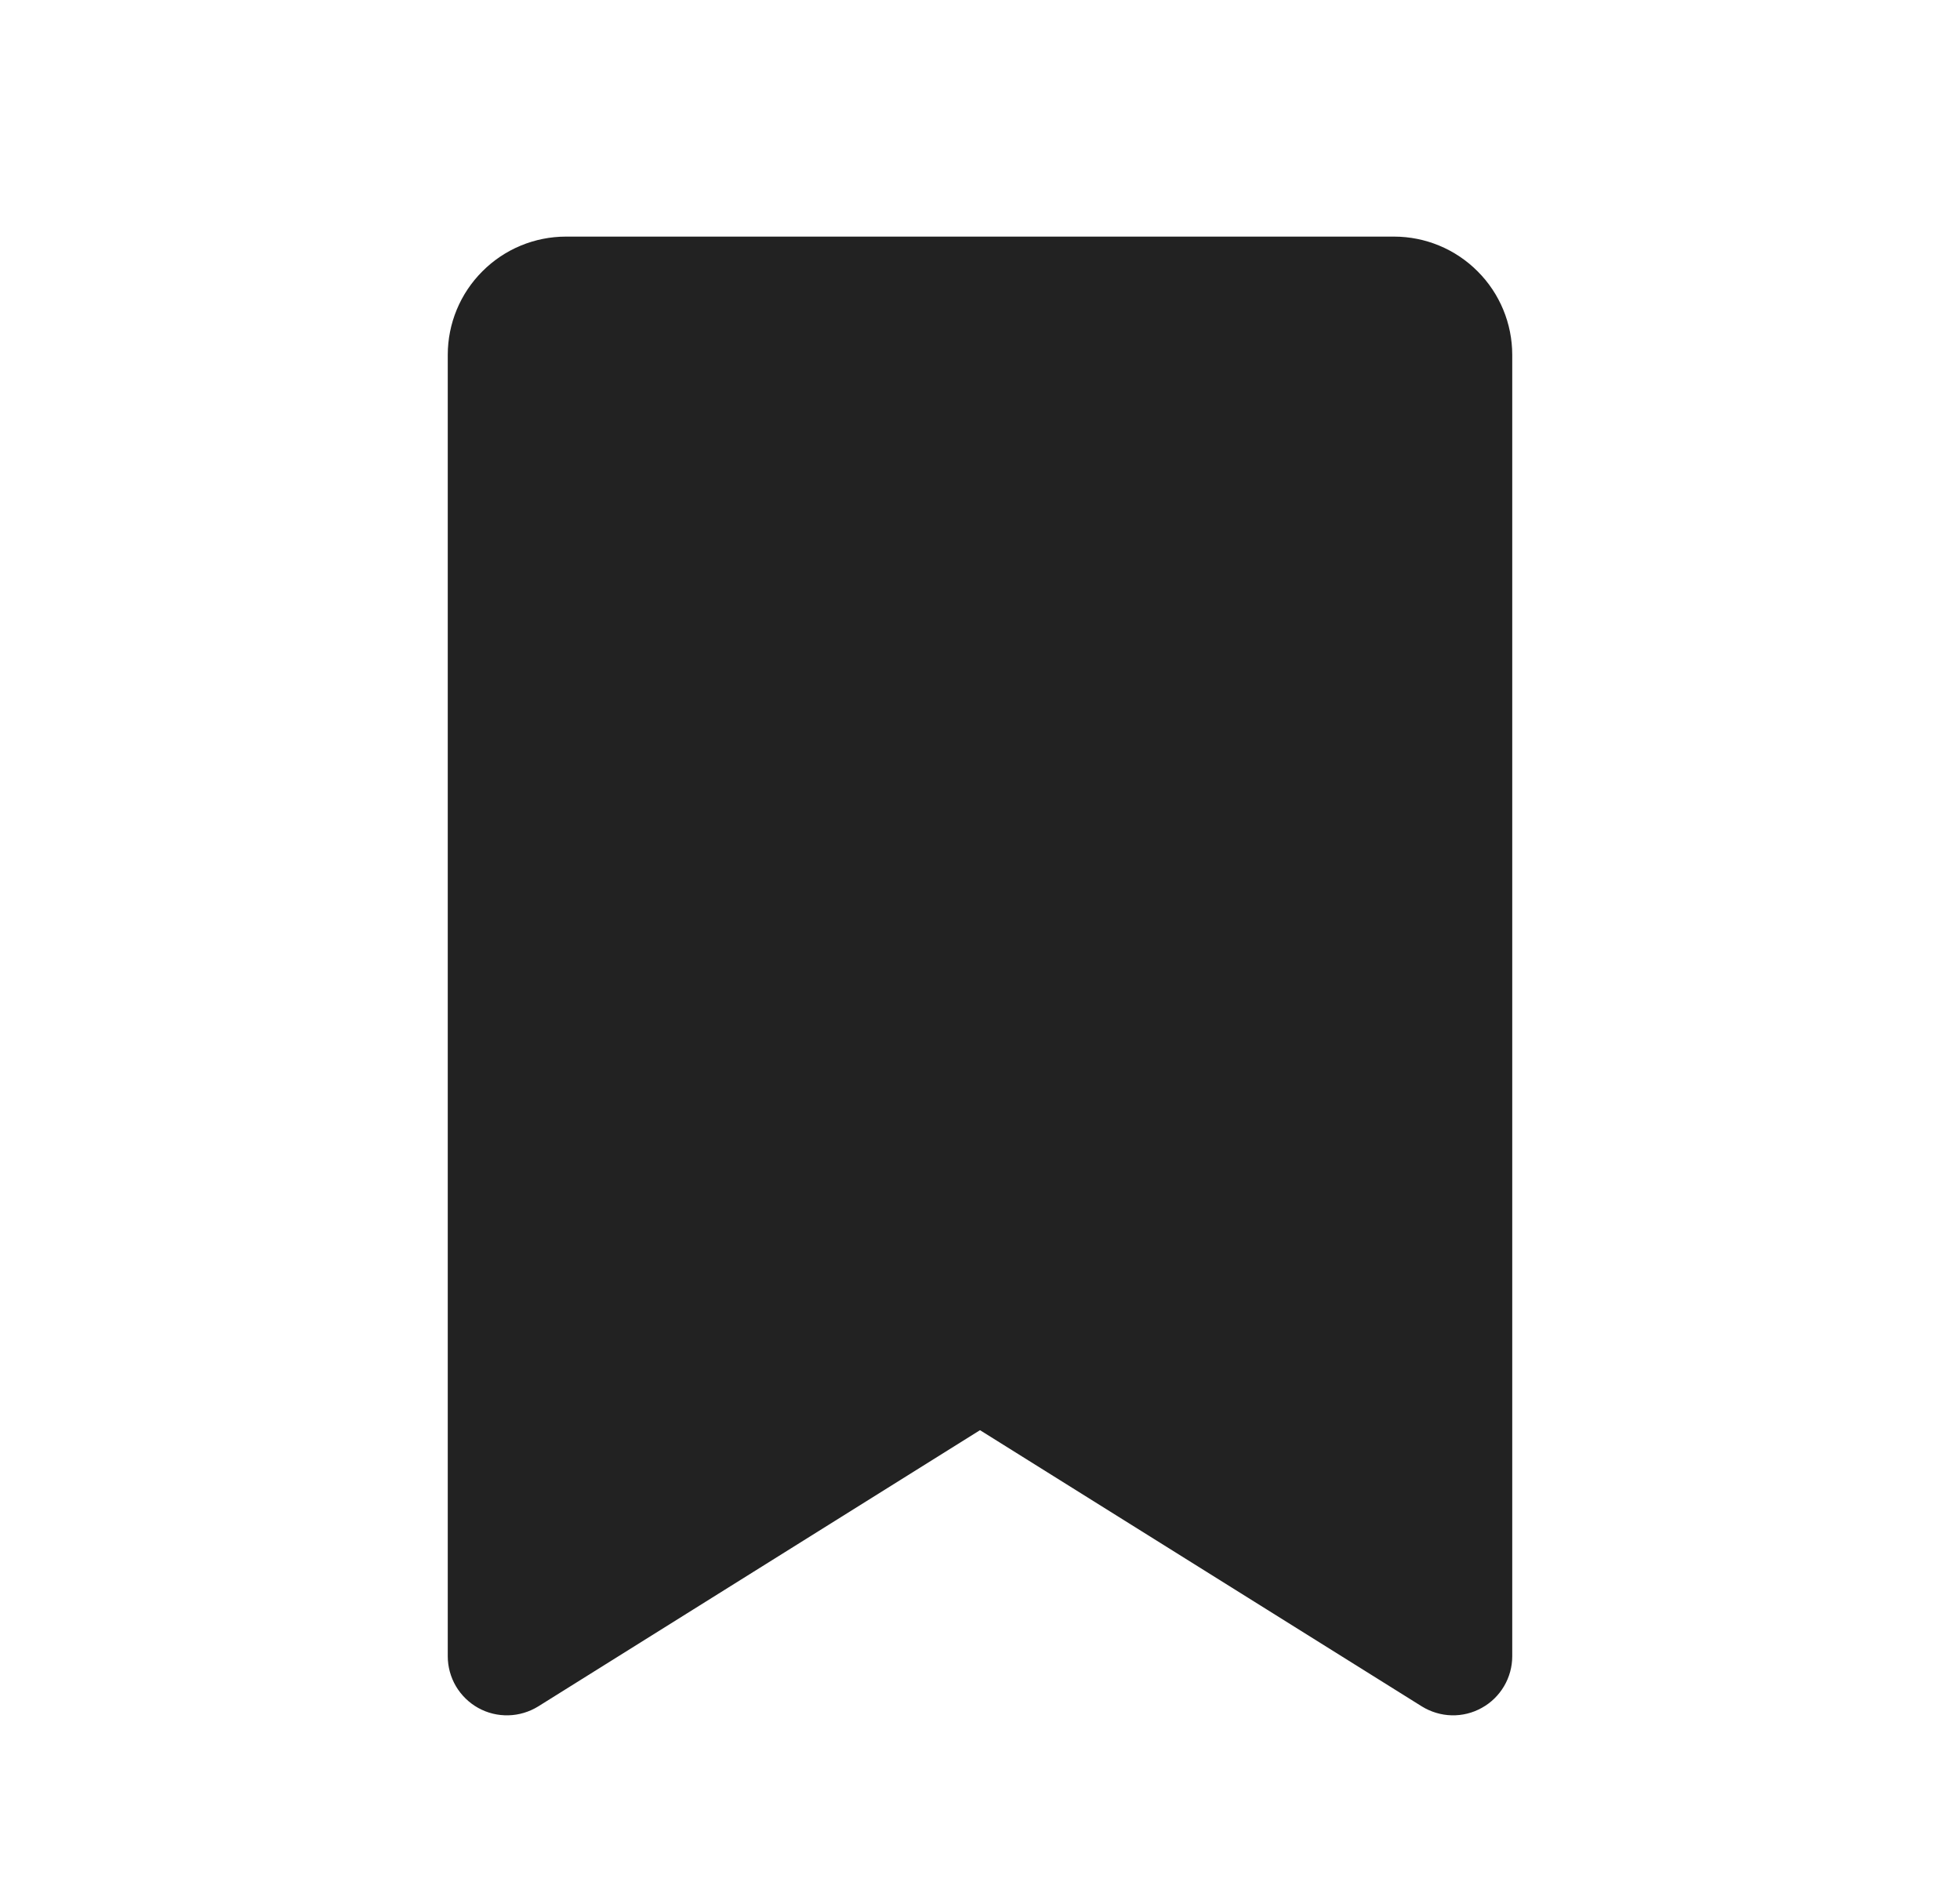
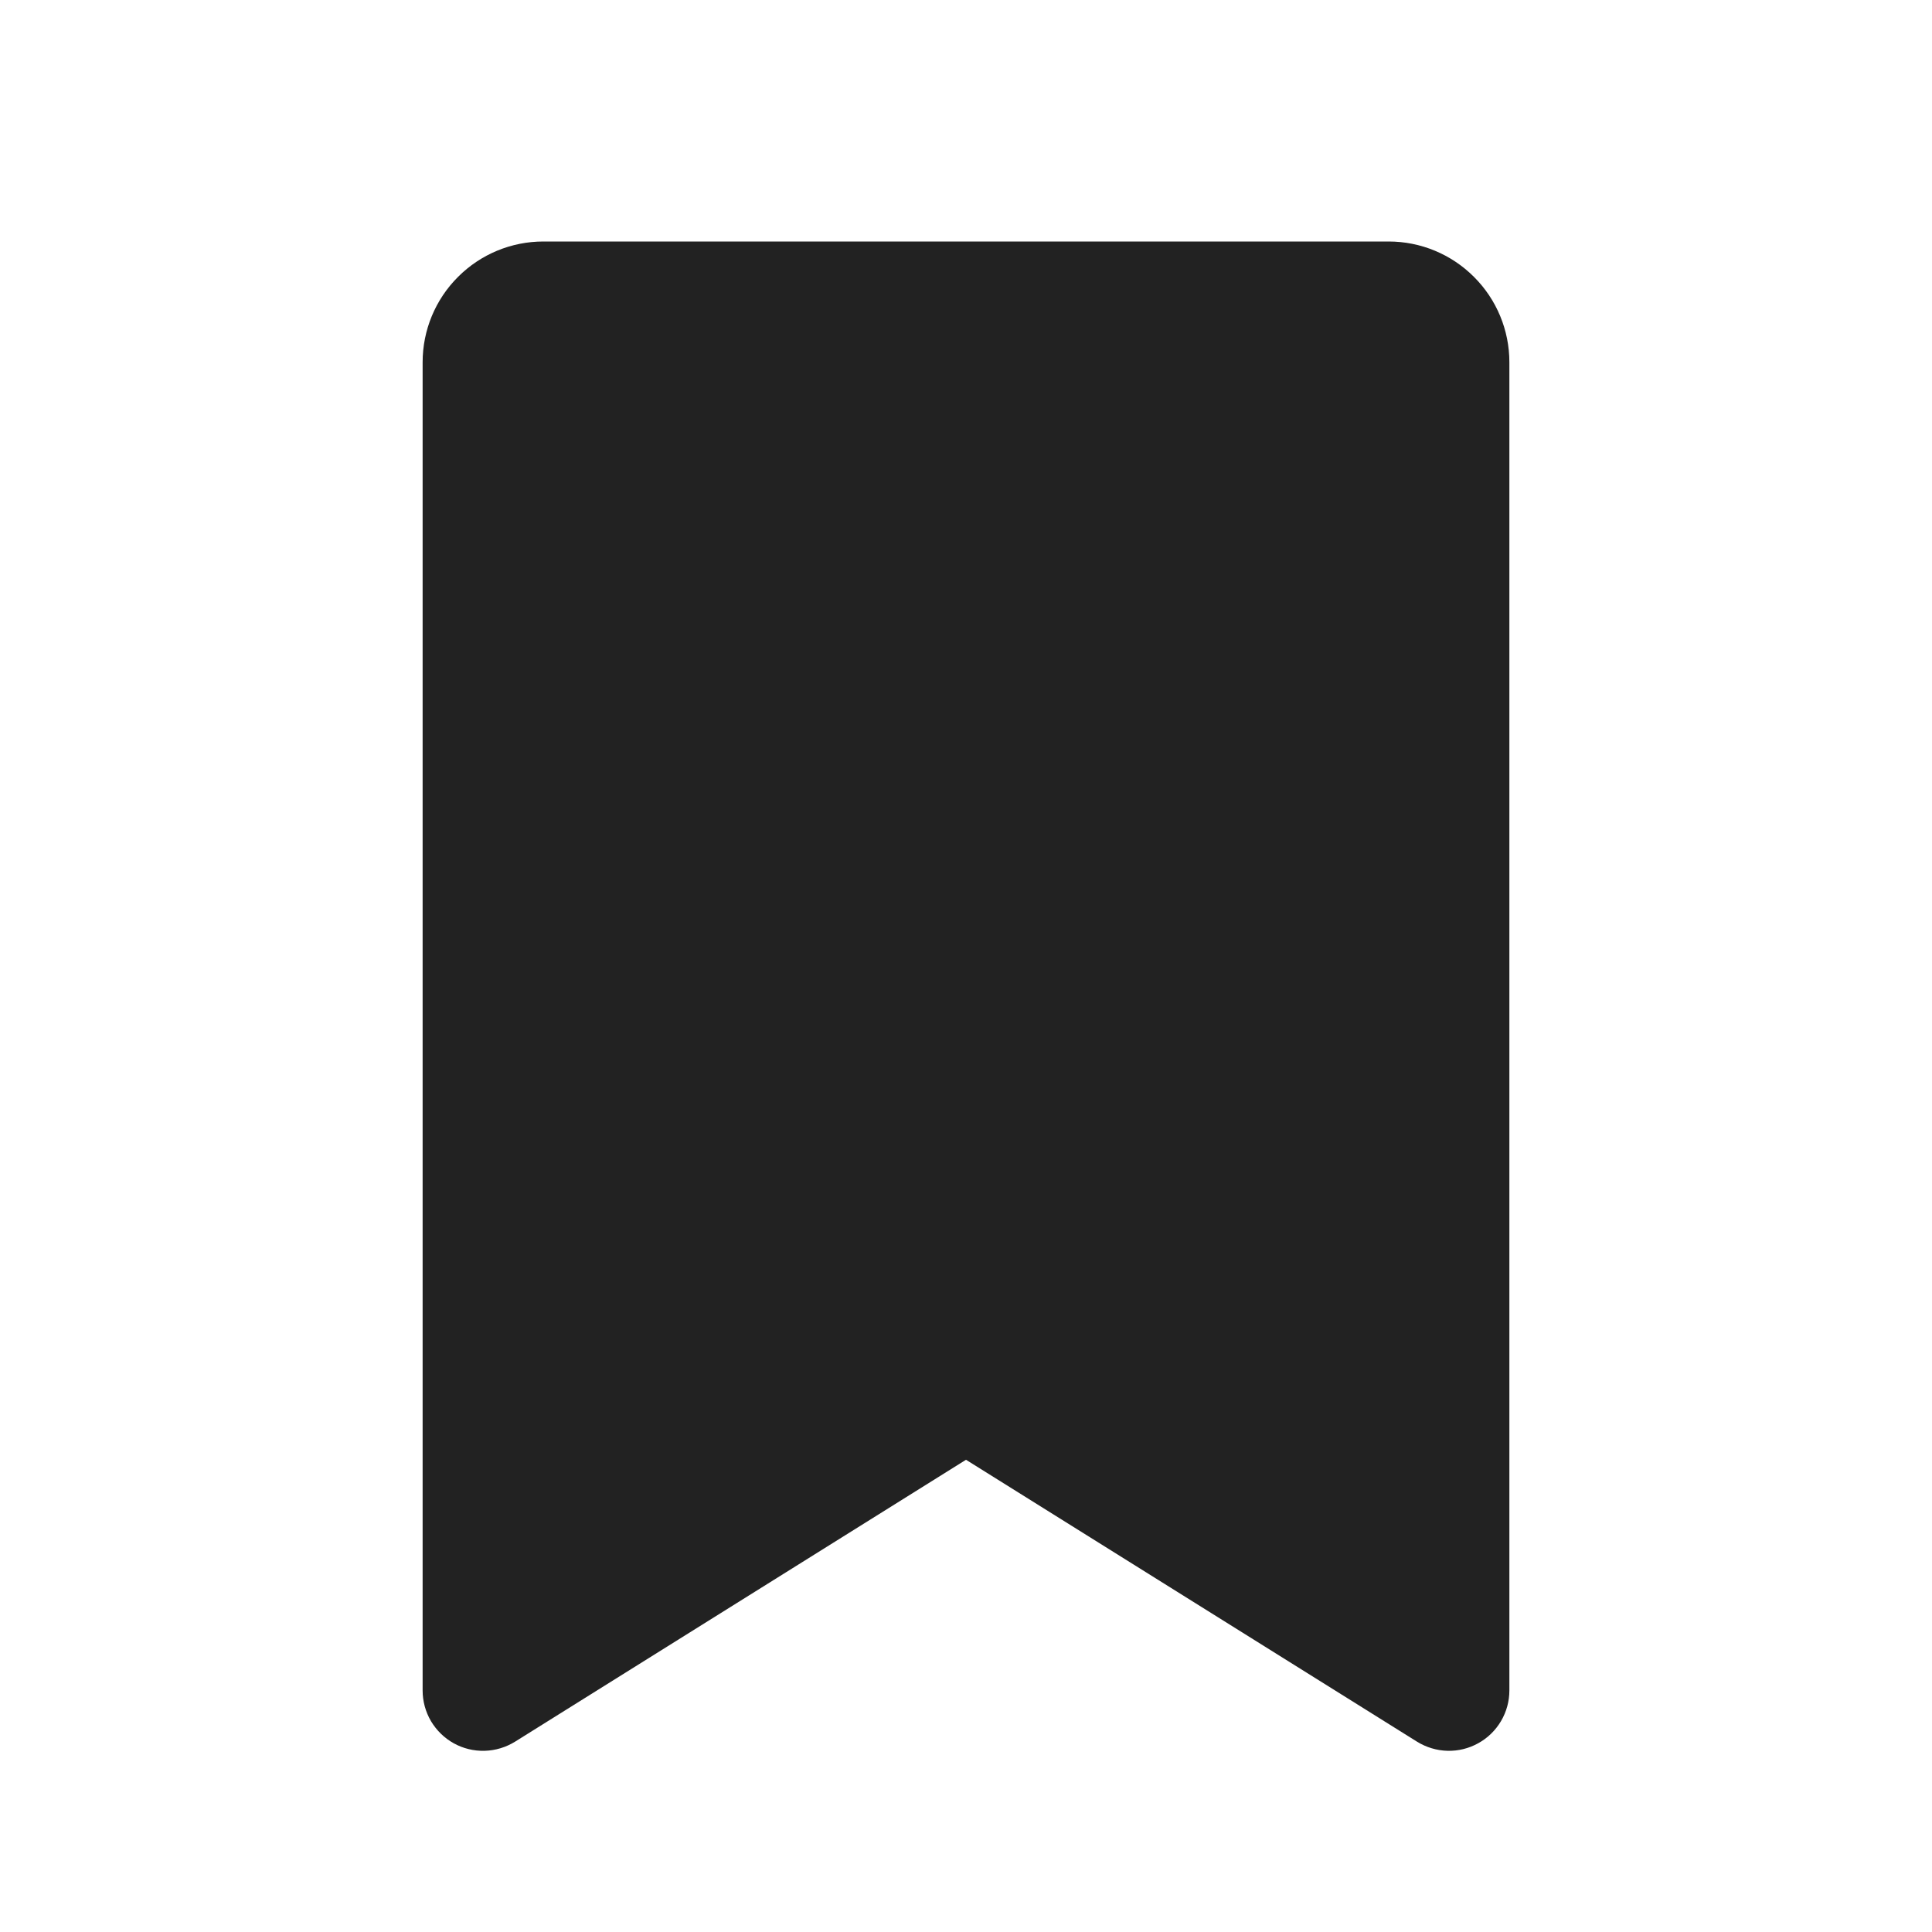
- <svg xmlns="http://www.w3.org/2000/svg" width="29" height="28" viewBox="0 0 29 28" fill="none">
-   <path d="M20.625 3.5H8.375C7.911 3.5 7.466 3.684 7.138 4.013C6.809 4.341 6.625 4.786 6.625 5.25V24.5C6.625 24.656 6.667 24.809 6.746 24.944C6.826 25.078 6.939 25.189 7.076 25.265C7.213 25.341 7.367 25.378 7.523 25.374C7.679 25.37 7.831 25.324 7.964 25.242L14.5 21.156L21.037 25.242C21.17 25.324 21.322 25.37 21.478 25.374C21.634 25.378 21.788 25.34 21.924 25.264C22.061 25.189 22.174 25.078 22.254 24.943C22.333 24.809 22.375 24.656 22.375 24.5V5.25C22.375 4.786 22.191 4.341 21.862 4.013C21.534 3.684 21.089 3.5 20.625 3.5Z" fill="#222222" />
+ <svg xmlns="http://www.w3.org/2000/svg" width="28" height="28" viewBox="0 0 28 28" fill="none">
+   <path d="M20.125 3.5H7.875C7.411 3.5 6.966 3.684 6.638 4.013C6.309 4.341 6.125 4.786 6.125 5.25V24.5C6.125 24.656 6.167 24.809 6.246 24.944C6.326 25.078 6.439 25.189 6.576 25.265C6.713 25.341 6.867 25.378 7.023 25.374C7.179 25.37 7.331 25.324 7.464 25.242L14 21.156L20.537 25.242C20.67 25.324 20.822 25.37 20.978 25.374C21.134 25.378 21.288 25.34 21.424 25.264C21.561 25.189 21.674 25.078 21.754 24.943C21.833 24.809 21.875 24.656 21.875 24.5V5.25C21.875 4.786 21.691 4.341 21.362 4.013C21.034 3.684 20.589 3.5 20.125 3.5Z" fill="#222222" />
</svg>
